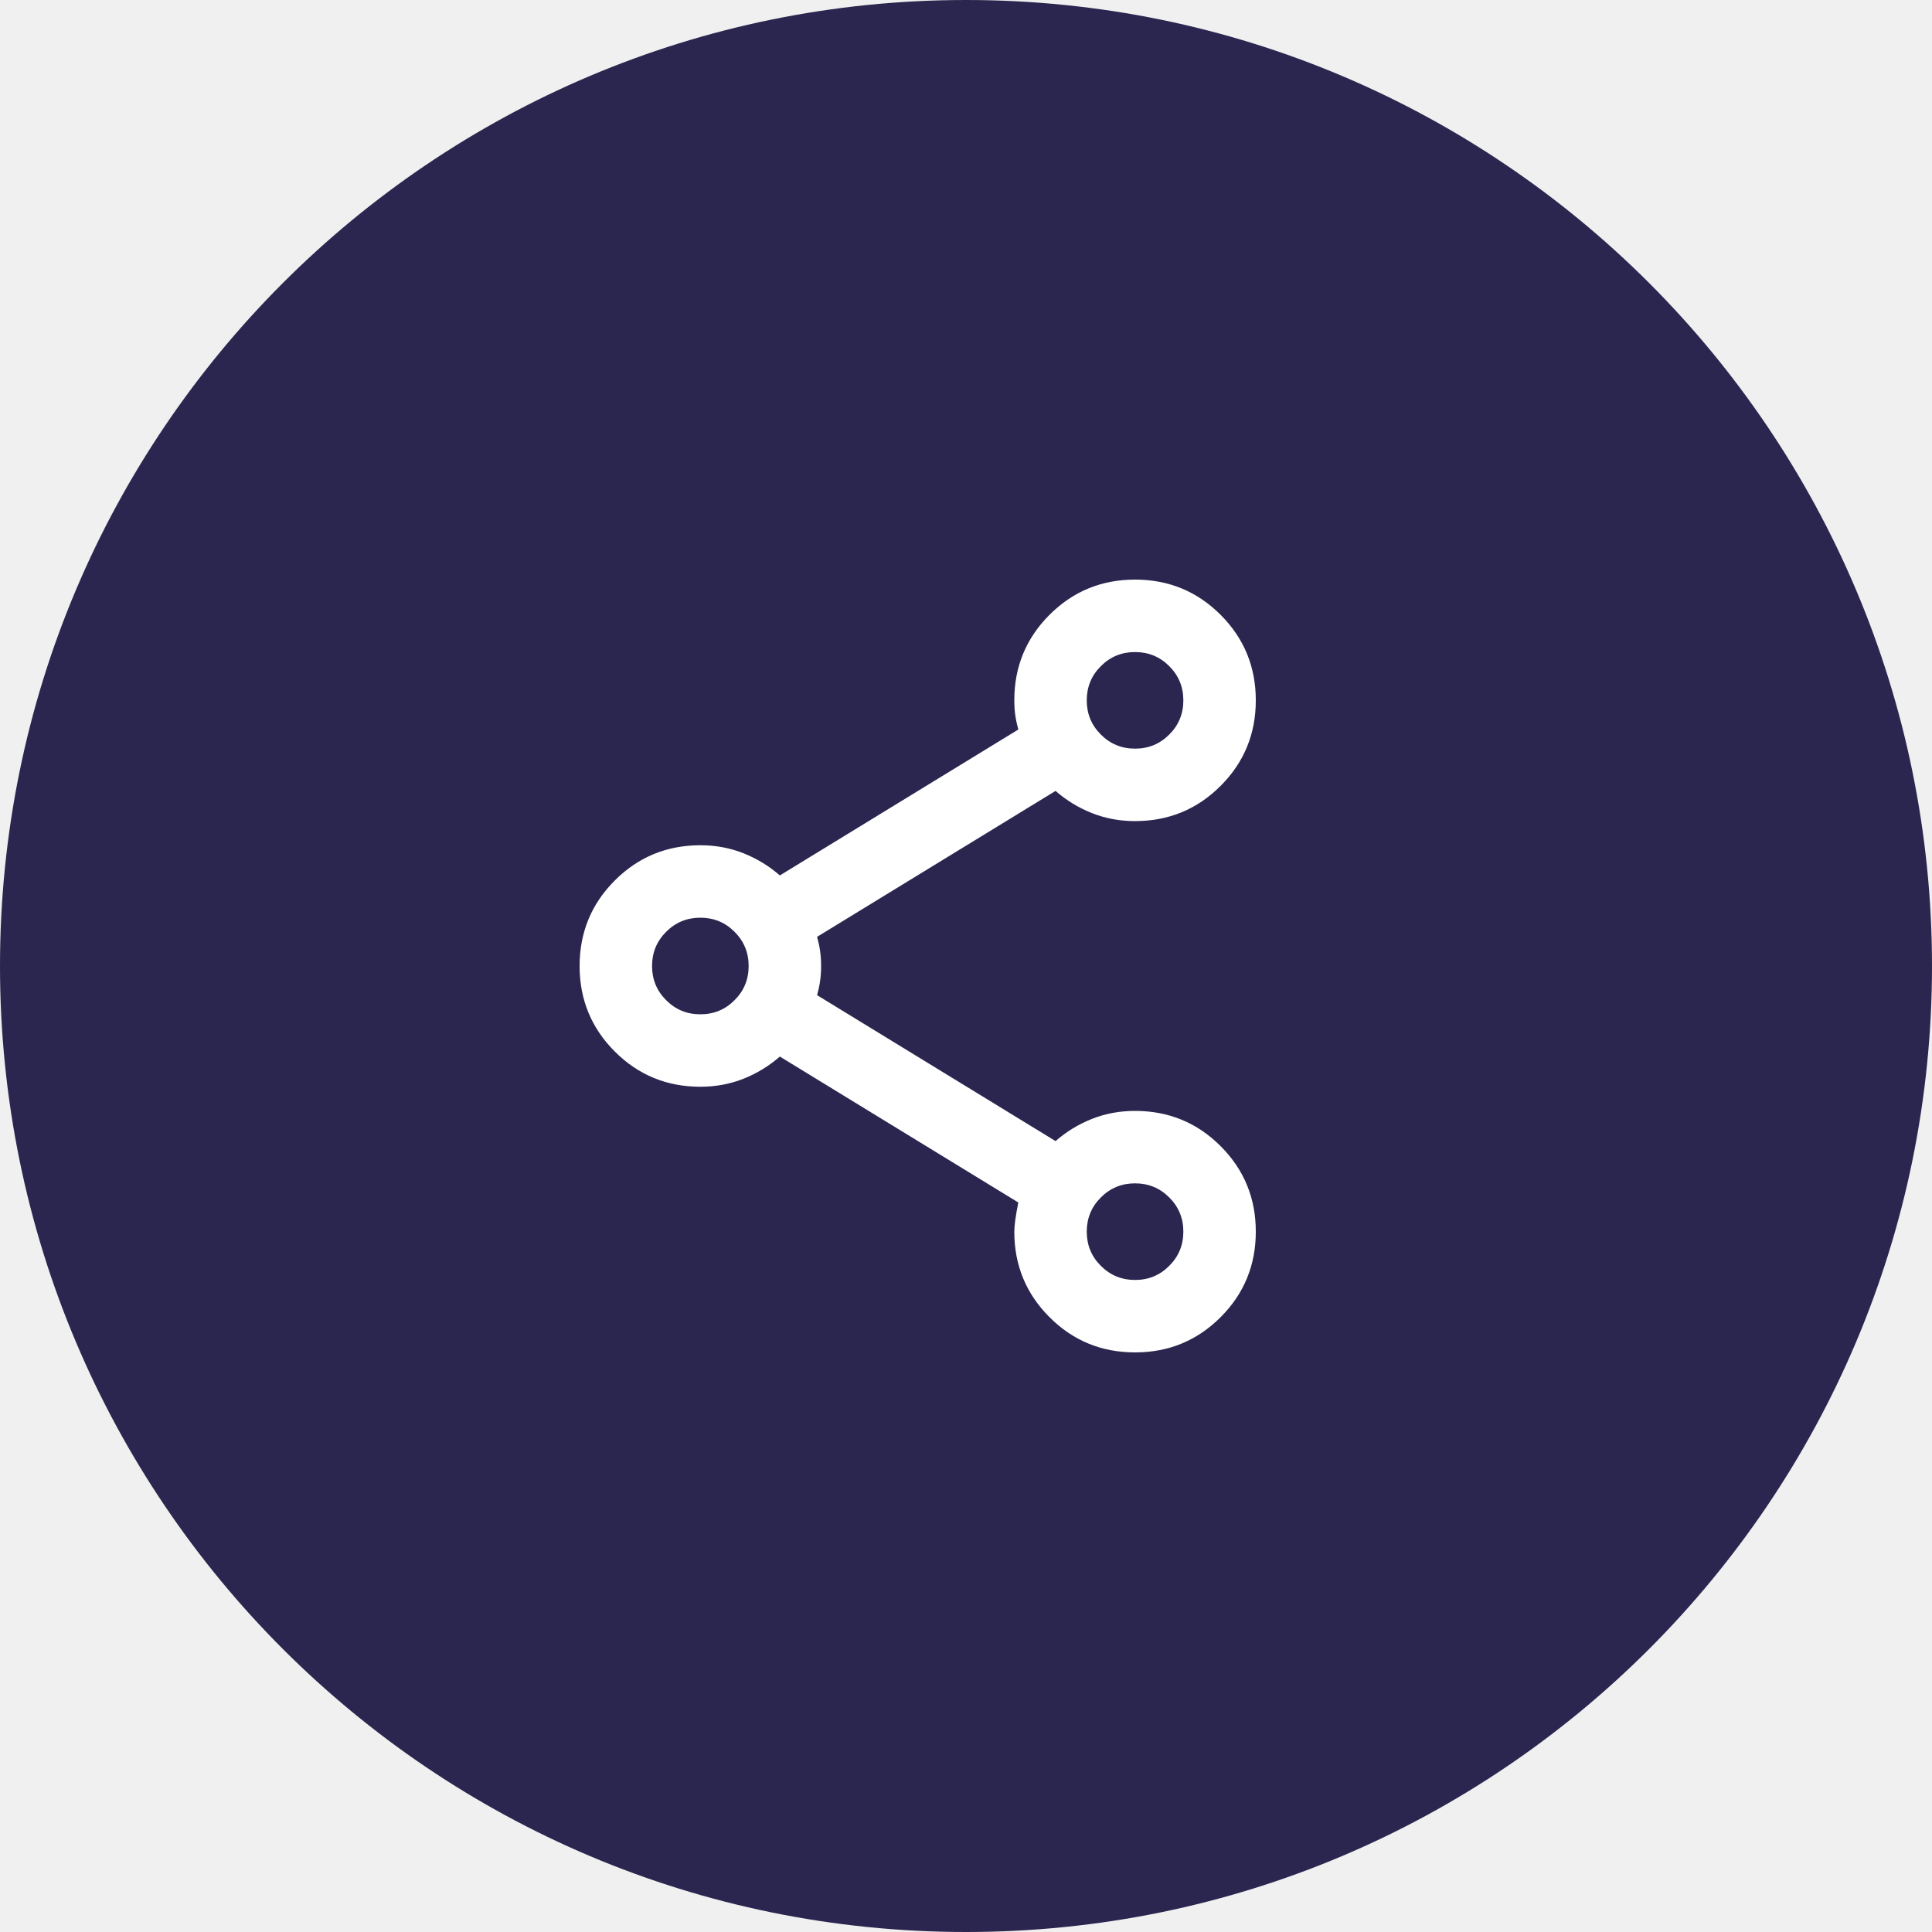
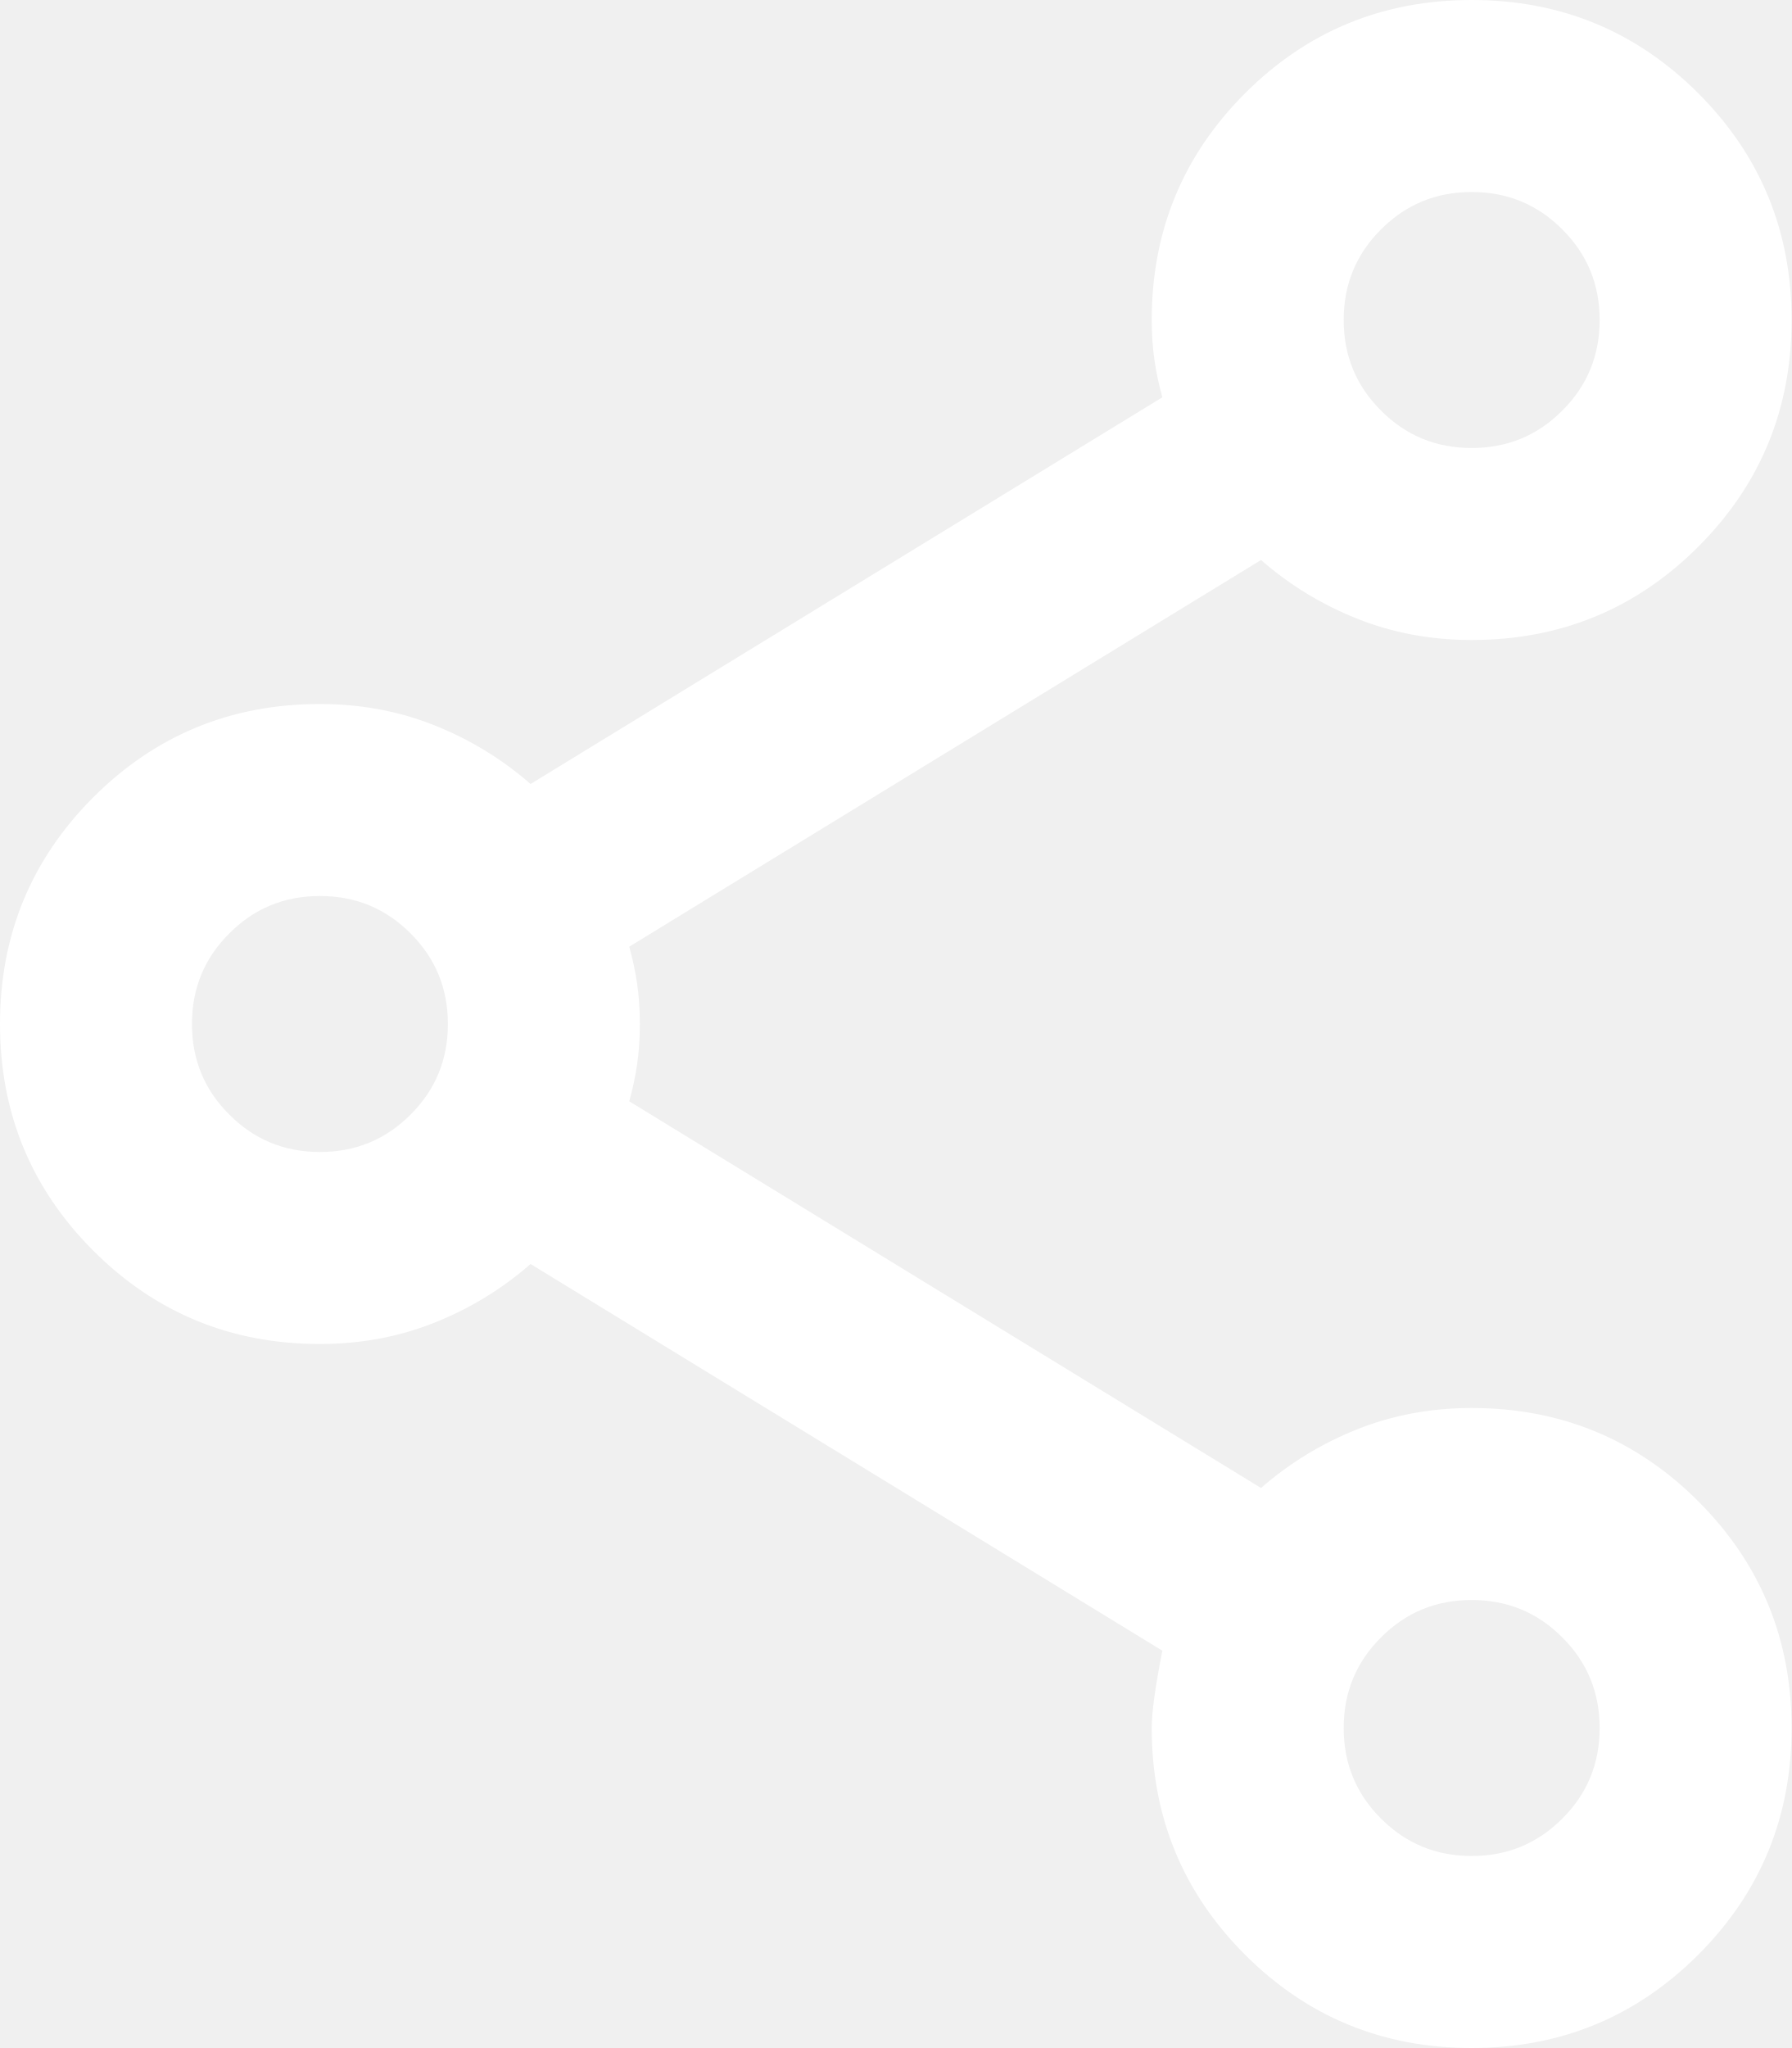
- <svg xmlns="http://www.w3.org/2000/svg" width="40" height="40" viewBox="0 0 40 40" fill="none">
-   <path d="M0 20C0 8.954 8.954 0 20 0C31.046 0 40 8.954 40 20C40 31.046 31.046 40 20 40C8.954 40 0 31.046 0 20Z" fill="#2A264F" />
-   <path d="M23.5 28C22.806 28 22.215 27.757 21.729 27.271C21.243 26.785 21 26.194 21 25.5C21 25.375 21.028 25.174 21.083 24.896L16.146 21.875C15.924 22.069 15.674 22.222 15.396 22.333C15.118 22.444 14.819 22.5 14.5 22.5C13.806 22.5 13.215 22.257 12.729 21.771C12.243 21.285 12 20.694 12 20C12 19.306 12.243 18.715 12.729 18.229C13.215 17.743 13.806 17.5 14.5 17.5C14.819 17.5 15.118 17.556 15.396 17.667C15.674 17.778 15.924 17.931 16.146 18.125L21.083 15.104C21.056 15.007 21.035 14.91 21.021 14.812C21.007 14.715 21 14.611 21 14.5C21 13.806 21.243 13.215 21.729 12.729C22.215 12.243 22.806 12 23.5 12C24.194 12 24.785 12.243 25.271 12.729C25.757 13.215 26 13.806 26 14.5C26 15.194 25.757 15.785 25.271 16.271C24.785 16.757 24.194 17 23.5 17C23.181 17 22.882 16.944 22.604 16.833C22.326 16.722 22.076 16.569 21.854 16.375L16.917 19.396C16.944 19.493 16.965 19.59 16.979 19.688C16.993 19.785 17 19.889 17 20C17 20.111 16.993 20.215 16.979 20.312C16.965 20.41 16.944 20.507 16.917 20.604L21.854 23.625C22.076 23.431 22.326 23.278 22.604 23.167C22.882 23.056 23.181 23 23.5 23C24.194 23 24.785 23.243 25.271 23.729C25.757 24.215 26 24.806 26 25.5C26 26.194 25.757 26.785 25.271 27.271C24.785 27.757 24.194 28 23.5 28ZM23.5 26.5C23.778 26.5 24.014 26.403 24.208 26.208C24.403 26.014 24.5 25.778 24.5 25.5C24.5 25.222 24.403 24.986 24.208 24.792C24.014 24.597 23.778 24.5 23.5 24.5C23.222 24.5 22.986 24.597 22.792 24.792C22.597 24.986 22.5 25.222 22.5 25.5C22.5 25.778 22.597 26.014 22.792 26.208C22.986 26.403 23.222 26.5 23.5 26.5ZM14.5 21C14.778 21 15.014 20.903 15.208 20.708C15.403 20.514 15.5 20.278 15.5 20C15.5 19.722 15.403 19.486 15.208 19.292C15.014 19.097 14.778 19 14.5 19C14.222 19 13.986 19.097 13.792 19.292C13.597 19.486 13.5 19.722 13.5 20C13.5 20.278 13.597 20.514 13.792 20.708C13.986 20.903 14.222 21 14.5 21ZM23.5 15.5C23.778 15.5 24.014 15.403 24.208 15.208C24.403 15.014 24.5 14.778 24.5 14.5C24.5 14.222 24.403 13.986 24.208 13.792C24.014 13.597 23.778 13.5 23.5 13.5C23.222 13.5 22.986 13.597 22.792 13.792C22.597 13.986 22.5 14.222 22.5 14.5C22.5 14.778 22.597 15.014 22.792 15.208C22.986 15.403 23.222 15.5 23.5 15.5Z" fill="white" />
+ <svg xmlns="http://www.w3.org/2000/svg" width="14" height="16" viewBox="0 0 14 16" fill="none">
+   <path d="M11.5 16C10.806 16 10.215 15.757 9.729 15.271C9.243 14.785 9 14.194 9 13.5C9 13.375 9.028 13.174 9.083 12.896L4.146 9.875C3.924 10.069 3.674 10.222 3.396 10.333C3.118 10.444 2.819 10.5 2.5 10.5C1.806 10.5 1.215 10.257 0.729 9.771C0.243 9.285 1.78814e-07 8.694 1.78814e-07 8C1.78814e-07 7.306 0.243 6.715 0.729 6.229C1.215 5.743 1.806 5.5 2.5 5.5C2.819 5.5 3.118 5.556 3.396 5.667C3.674 5.778 3.924 5.931 4.146 6.125L9.083 3.104C9.056 3.007 9.035 2.91 9.021 2.812C9.007 2.715 9 2.611 9 2.5C9 1.806 9.243 1.215 9.729 0.729C10.215 0.243 10.806 -7.15256e-07 11.5 -7.15256e-07C12.194 -7.15256e-07 12.785 0.243 13.271 0.729C13.757 1.215 14 1.806 14 2.5C14 3.194 13.757 3.785 13.271 4.271C12.785 4.757 12.194 5 11.5 5C11.181 5 10.882 4.944 10.604 4.833C10.326 4.722 10.076 4.569 9.854 4.375L4.917 7.396C4.944 7.493 4.965 7.59 4.979 7.688C4.993 7.785 5 7.889 5 8C5 8.111 4.993 8.215 4.979 8.312C4.965 8.41 4.944 8.507 4.917 8.604L9.854 11.625C10.076 11.431 10.326 11.278 10.604 11.167C10.882 11.056 11.181 11 11.5 11C12.194 11 12.785 11.243 13.271 11.729C13.757 12.215 14 12.806 14 13.5C14 14.194 13.757 14.785 13.271 15.271C12.785 15.757 12.194 16 11.5 16ZM11.5 14.5C11.778 14.5 12.014 14.403 12.208 14.208C12.403 14.014 12.5 13.778 12.5 13.5C12.5 13.222 12.403 12.986 12.208 12.792C12.014 12.597 11.778 12.5 11.5 12.5C11.222 12.5 10.986 12.597 10.792 12.792C10.597 12.986 10.5 13.222 10.5 13.5C10.5 13.778 10.597 14.014 10.792 14.208C10.986 14.403 11.222 14.5 11.5 14.5ZM2.5 9C2.778 9 3.014 8.903 3.208 8.708C3.403 8.514 3.5 8.278 3.5 8C3.5 7.722 3.403 7.486 3.208 7.292C3.014 7.097 2.778 7 2.5 7C2.222 7 1.986 7.097 1.792 7.292C1.597 7.486 1.5 7.722 1.5 8C1.5 8.278 1.597 8.514 1.792 8.708C1.986 8.903 2.222 9 2.5 9ZM11.5 3.5C11.778 3.5 12.014 3.403 12.208 3.208C12.403 3.014 12.5 2.778 12.5 2.5C12.5 2.222 12.403 1.986 12.208 1.792C12.014 1.597 11.778 1.5 11.5 1.5C11.222 1.5 10.986 1.597 10.792 1.792C10.597 1.986 10.5 2.222 10.5 2.5C10.5 2.778 10.597 3.014 10.792 3.208C10.986 3.403 11.222 3.5 11.5 3.5Z" fill="white" />
</svg>
